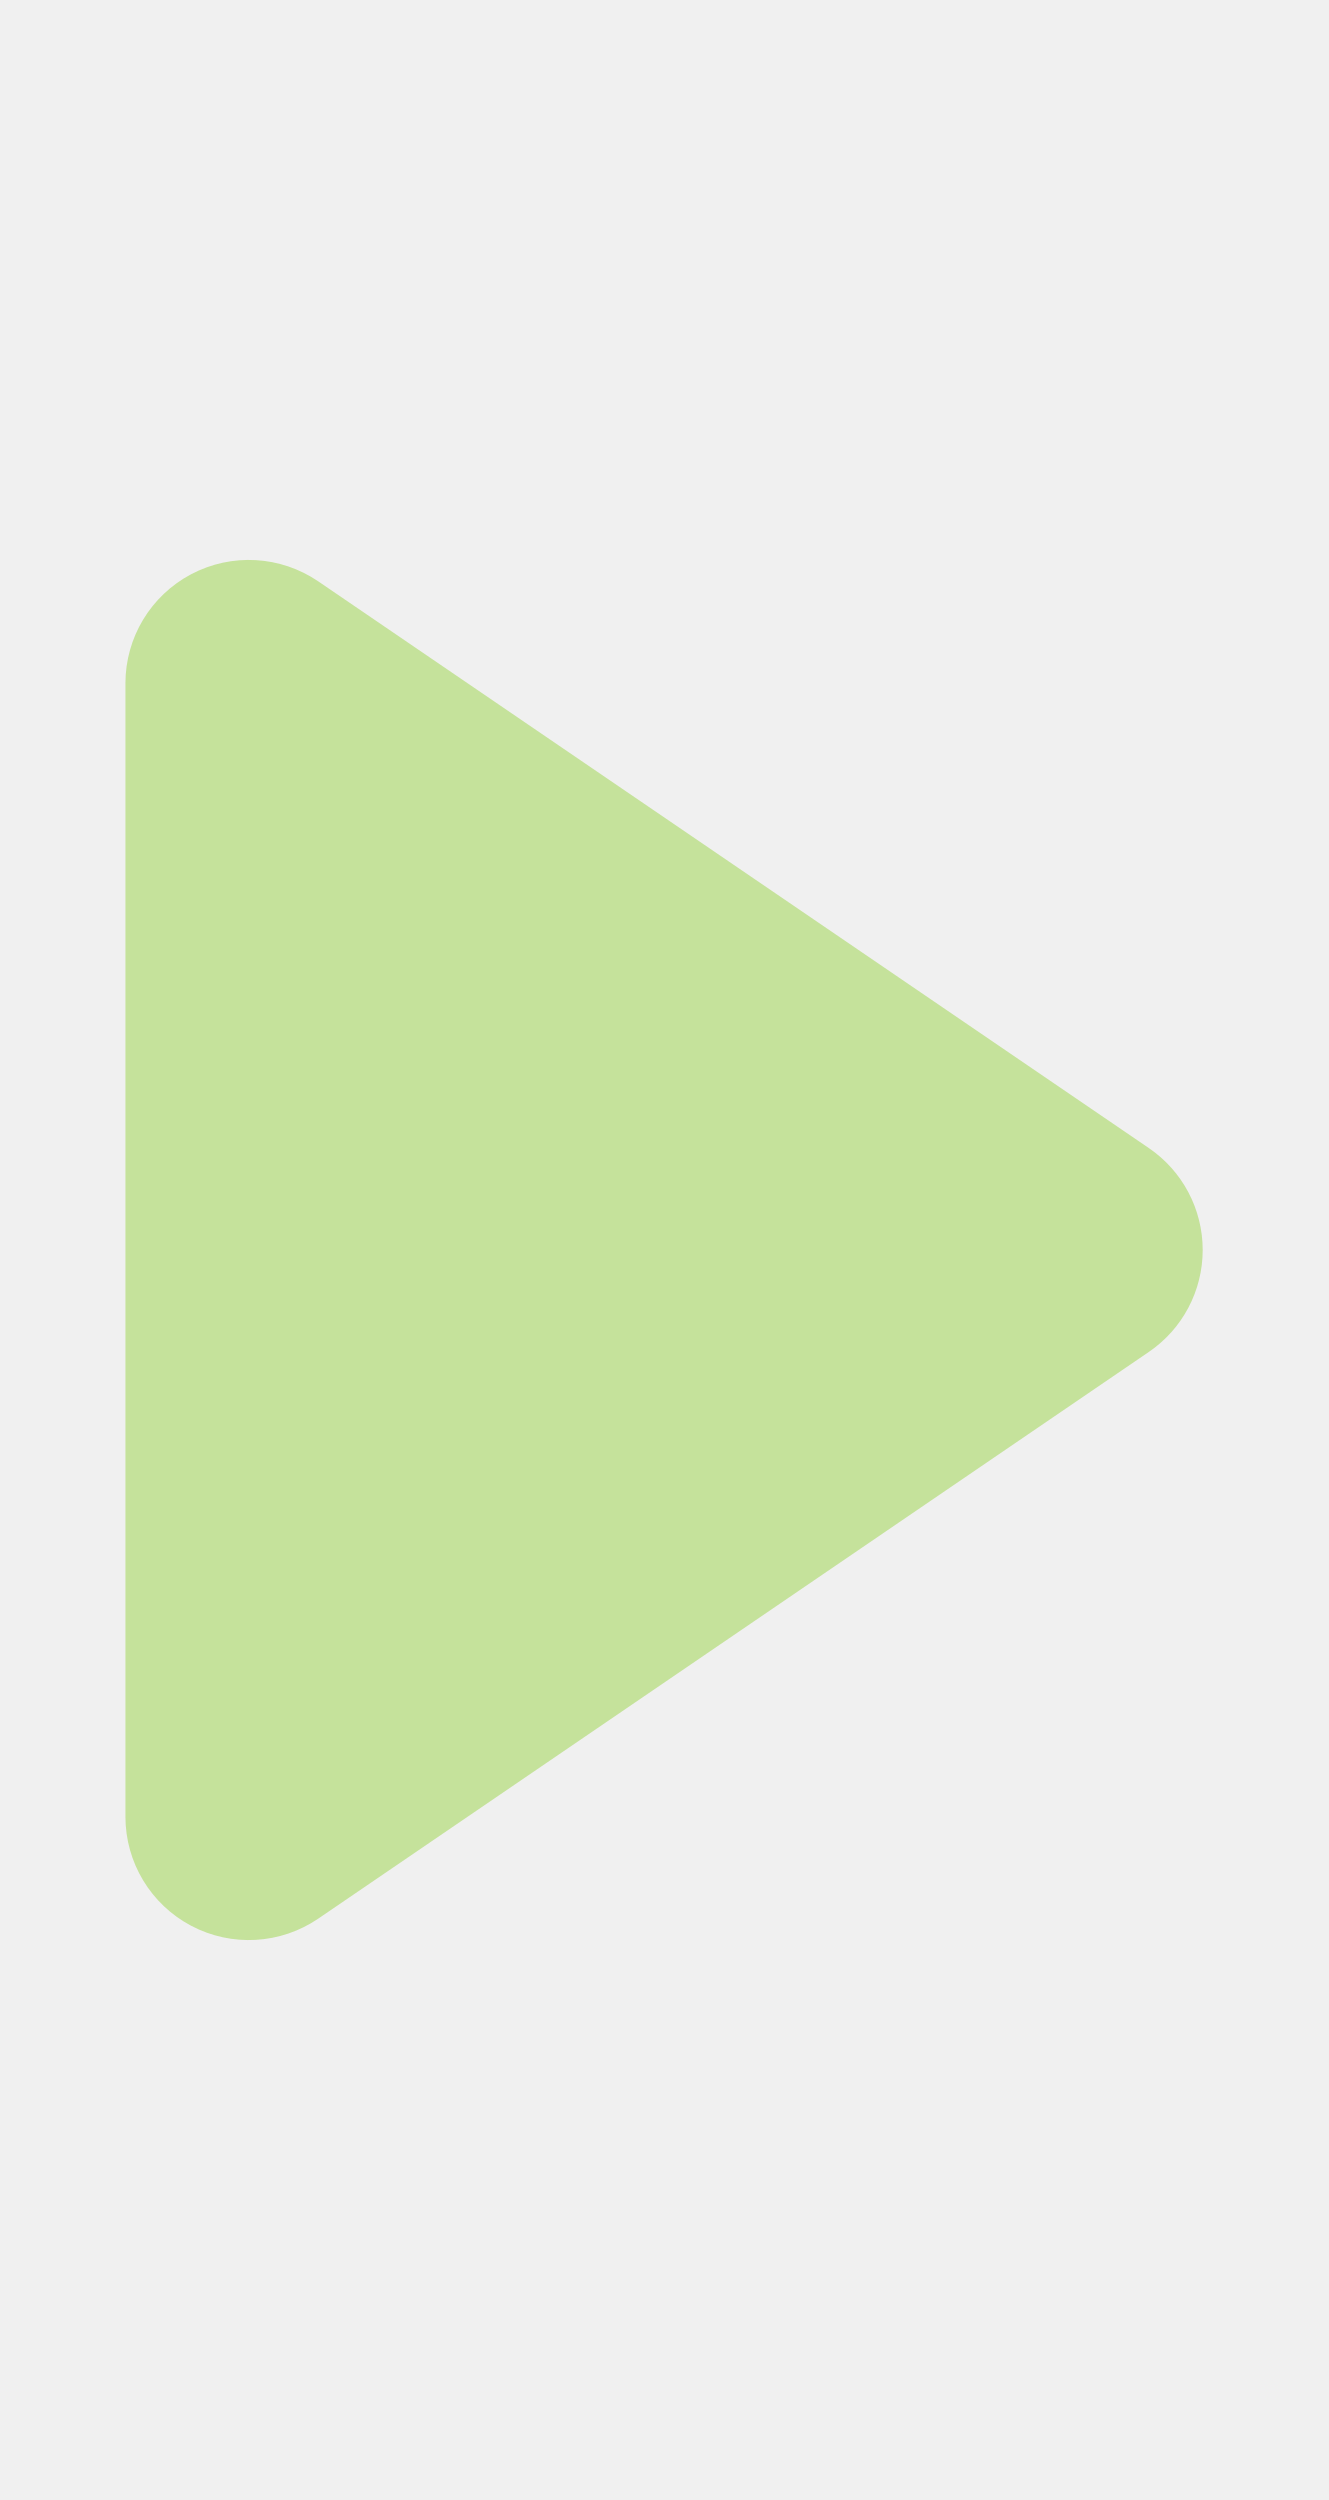
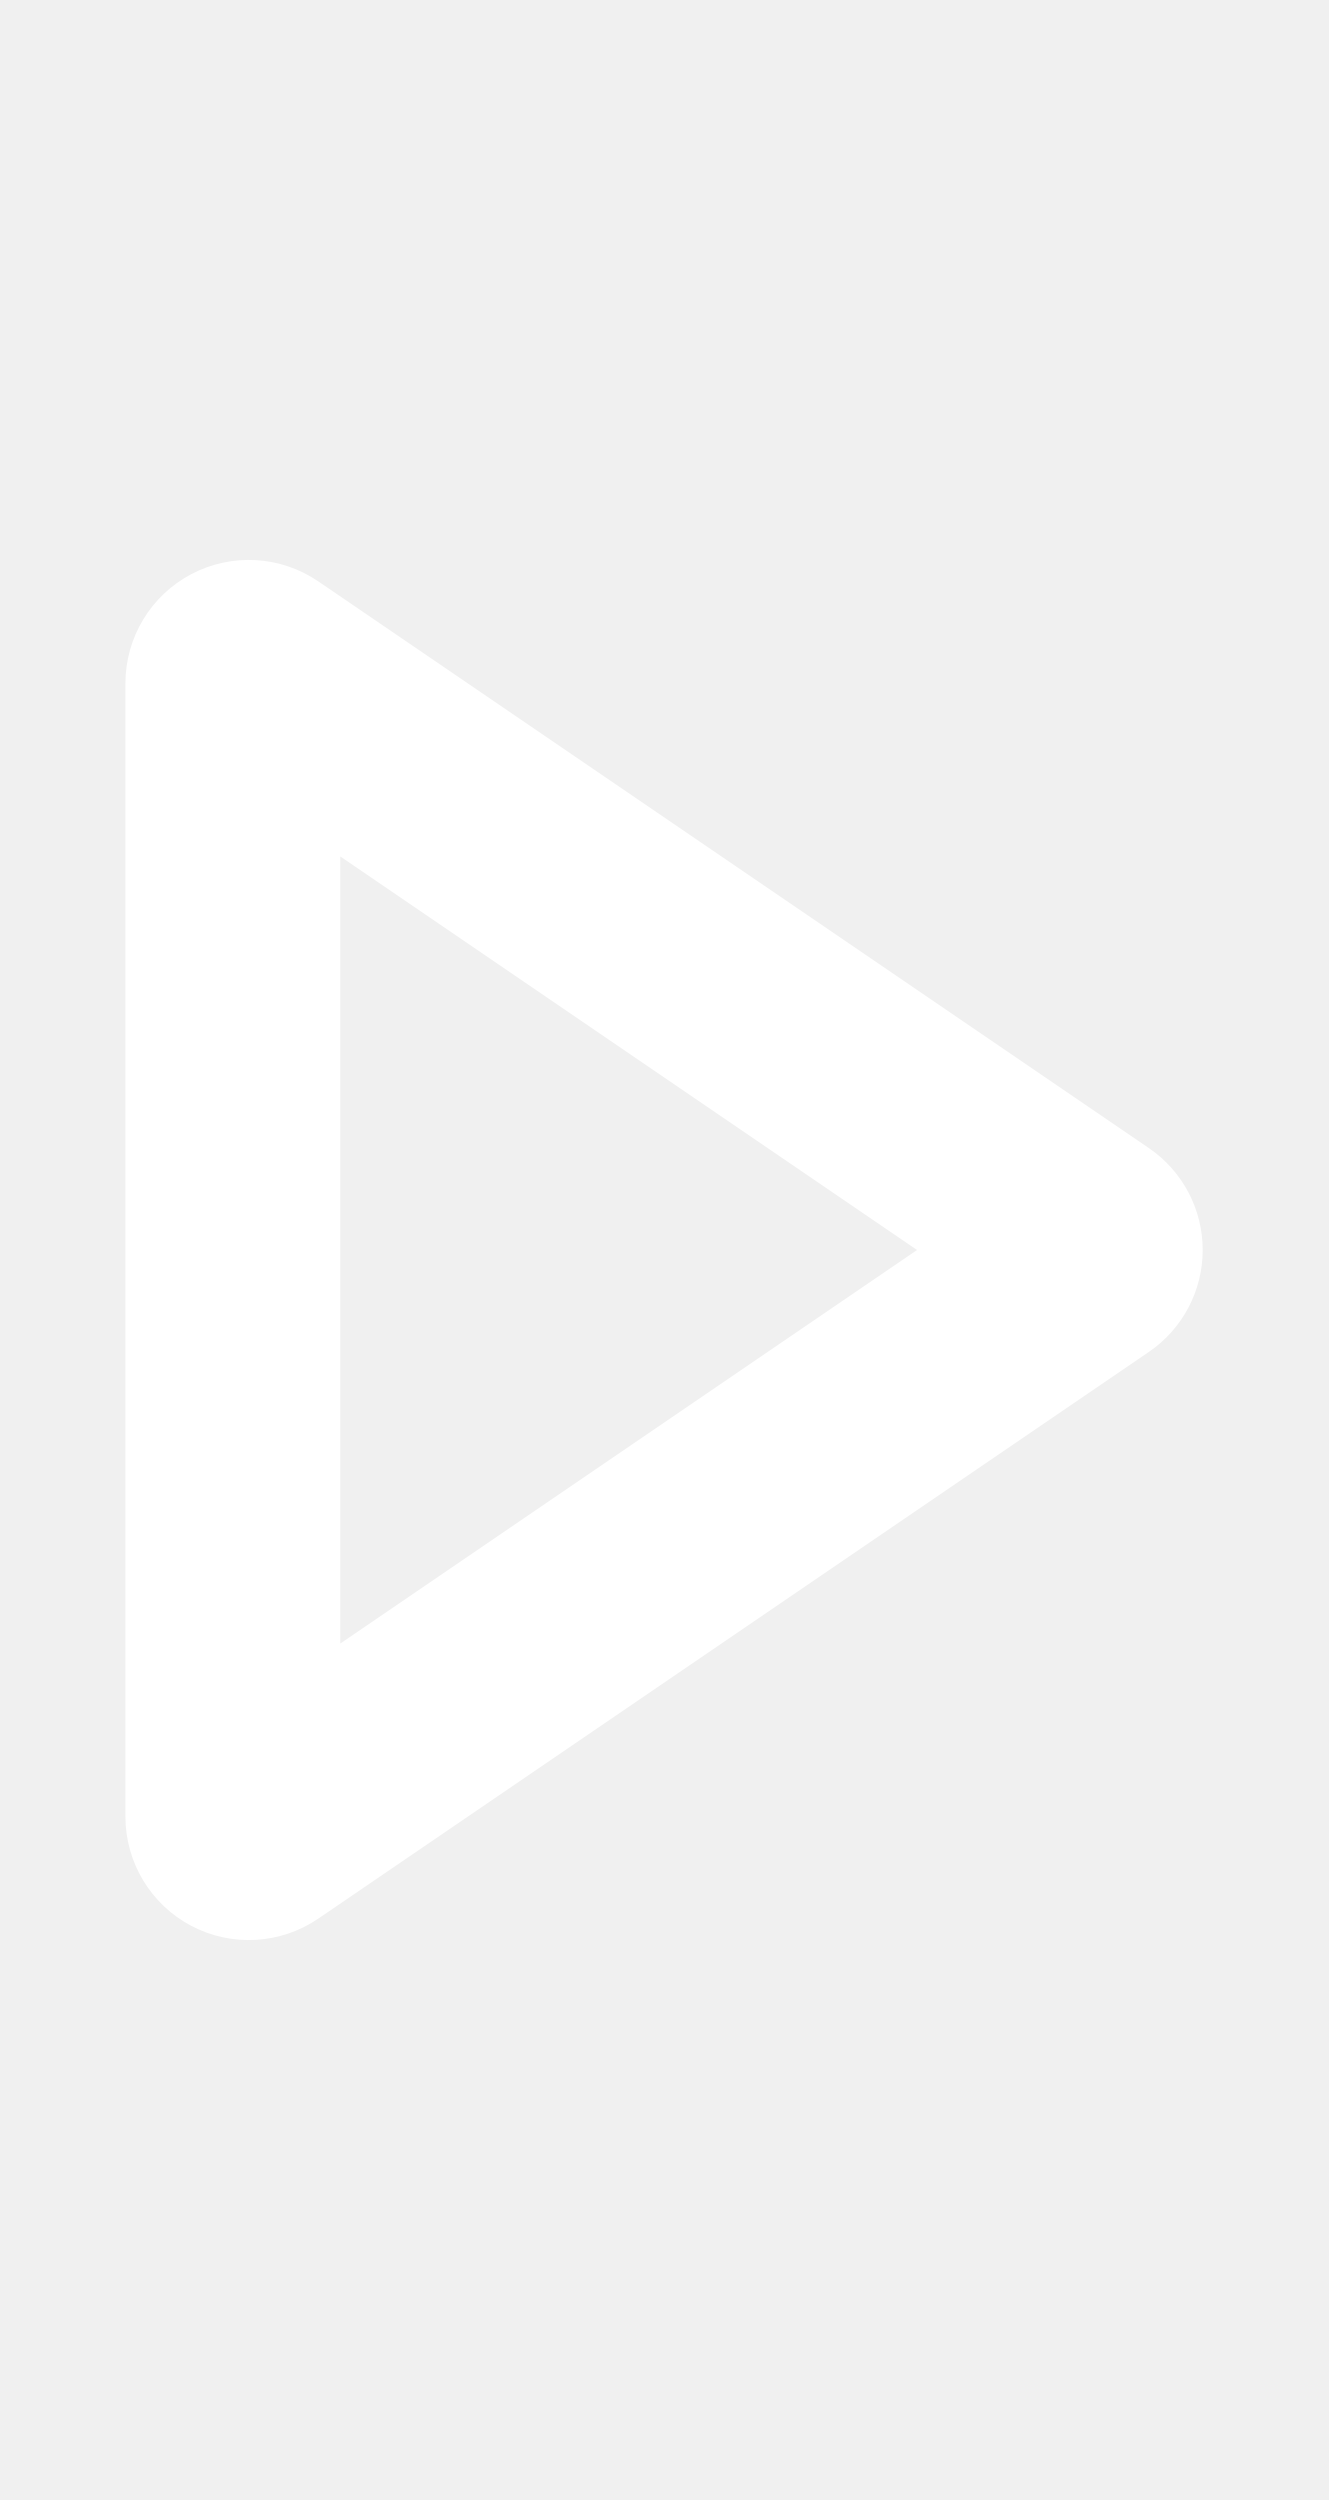
- <svg xmlns="http://www.w3.org/2000/svg" width="100%" height="100%" viewBox="0 0 34 64" version="1.1" xml:space="preserve" style="fill-rule:evenodd;clip-rule:evenodd;stroke-linejoin:round;stroke-miterlimit:2;">
-   <rect id="Play" x="0" y="0" width="34" height="64" style="fill:none;" />
-   <path d="M29.411,29.391c0.862,0.588 1.378,1.565 1.378,2.609c0,1.044 -0.516,2.021 -1.378,2.609c-5.41,3.691 -15.302,10.441 -21.262,14.507c-0.967,0.66 -2.22,0.731 -3.255,0.184c-1.035,-0.547 -1.683,-1.622 -1.683,-2.793c-0,-7.766 -0,-21.248 -0,-29.014c-0,-1.171 0.648,-2.246 1.683,-2.793c1.035,-0.547 2.288,-0.476 3.255,0.184c5.96,4.066 15.852,10.816 21.262,14.507Z" style="fill:#c5e29b;" />
+ <svg xmlns="http://www.w3.org/2000/svg" clip-rule="evenodd" fill-rule="evenodd" stroke-linejoin="round" stroke-miterlimit="2" viewBox="0 0 34 64">
+   <path d="m0 0h34v64h-34z" fill="none" />
+   <path d="m29.411 29.391c.862.588 1.378 1.565 1.378 2.609s-.516 2.021-1.378 2.609c-5.41 3.691-15.302 10.441-21.262 14.507-.967.66-2.22.731-3.255.184s-1.683-1.622-1.683-2.793c0-7.766 0-21.248 0-29.014 0-1.171.648-2.246 1.683-2.793s2.288-.476 3.255.184c5.96 4.066 15.852 10.816 21.262 14.507zm-20.7 12.684 14.765-10.075-14.765-10.075z" fill="#fff" />
</svg>
